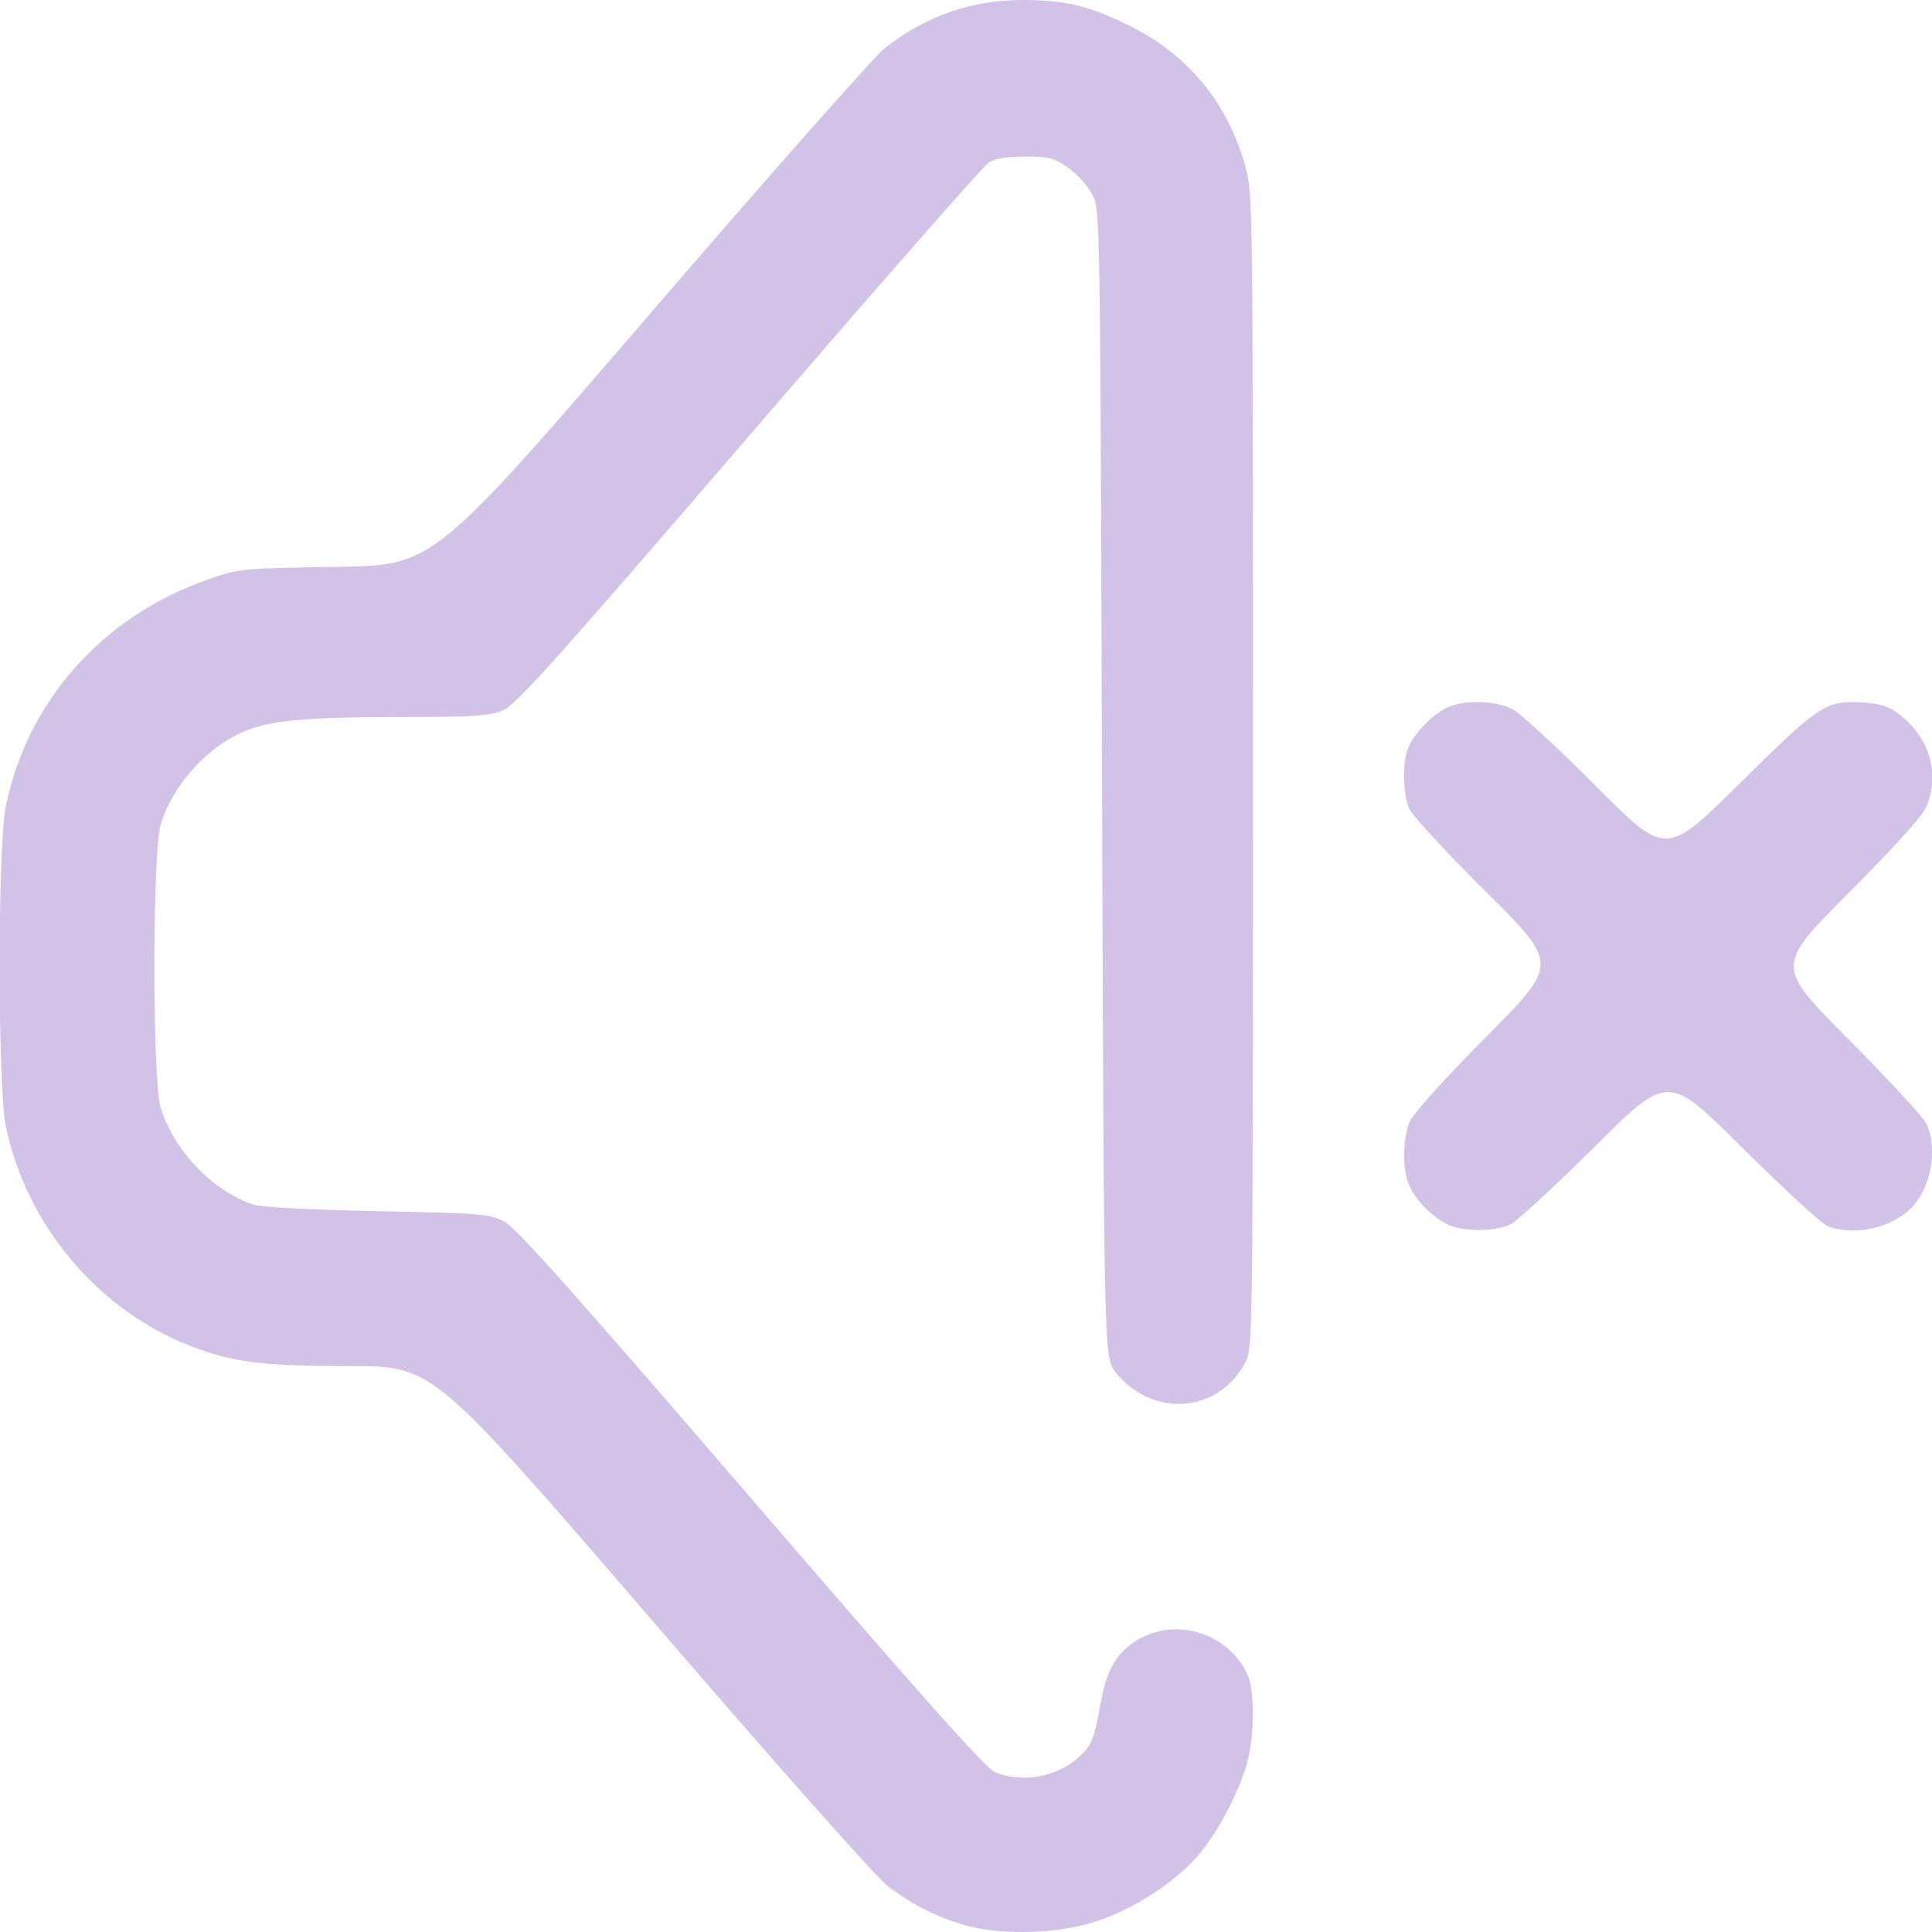
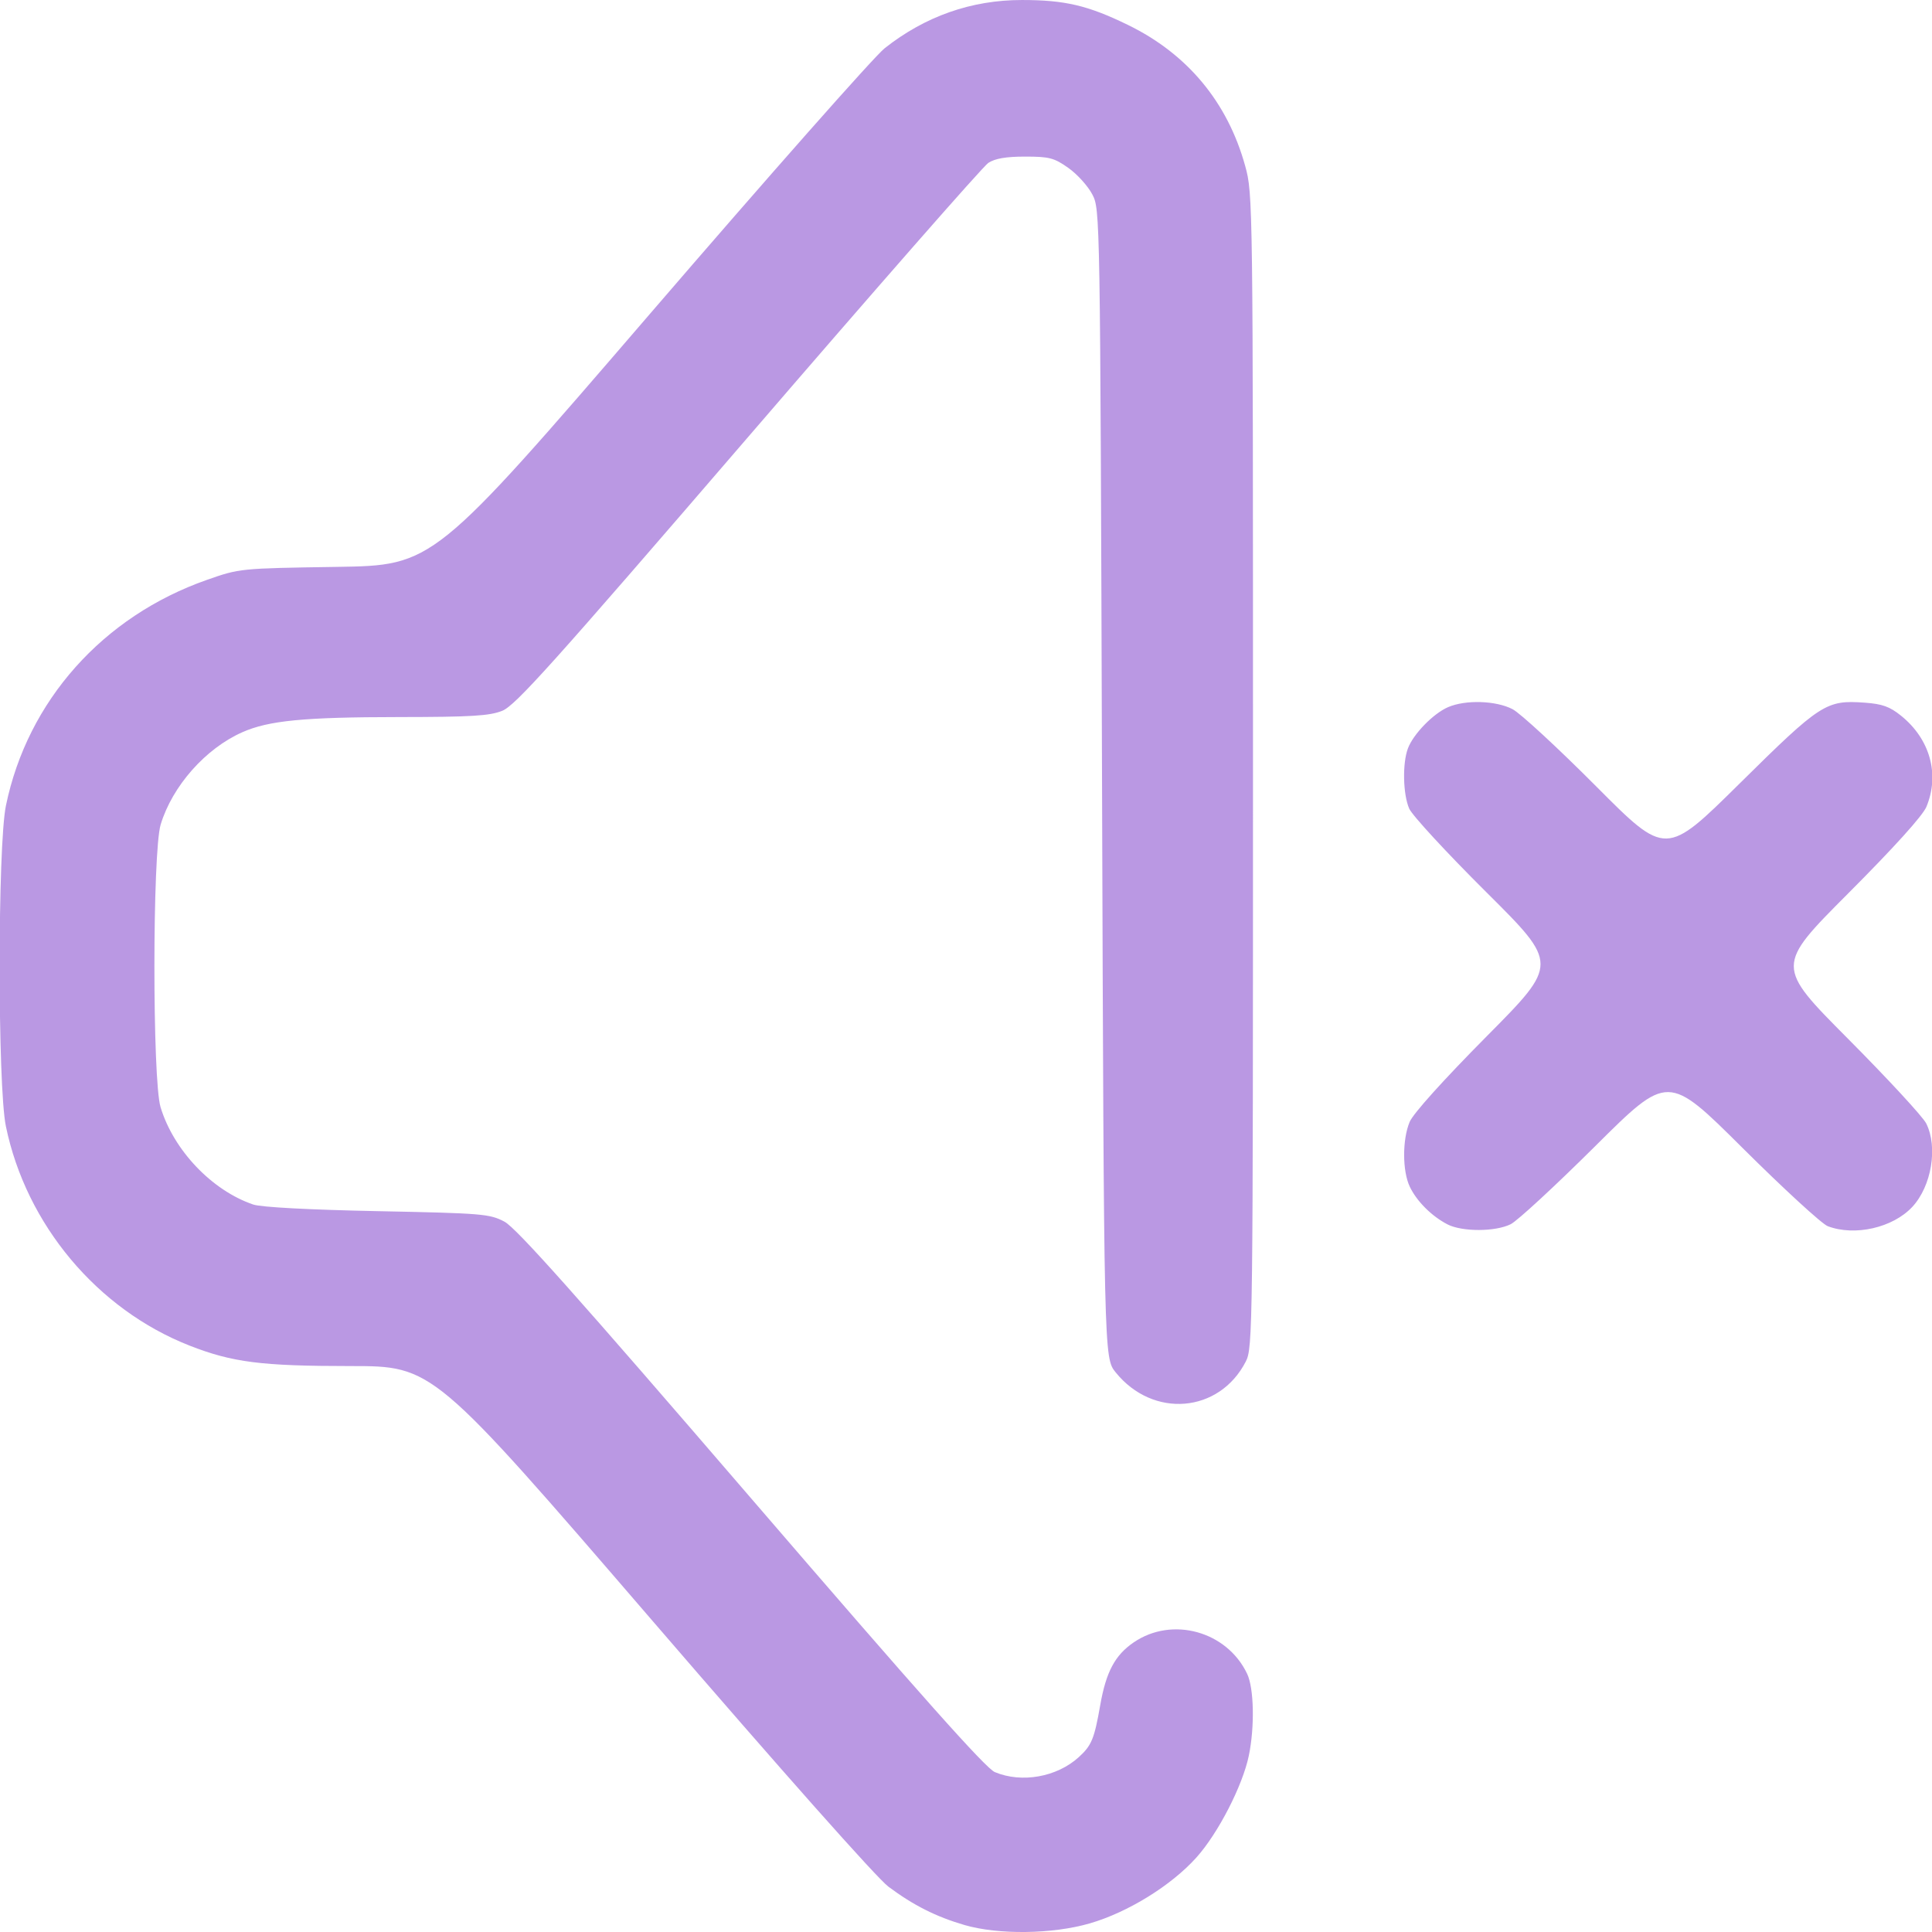
<svg xmlns="http://www.w3.org/2000/svg" xmlns:xlink="http://www.w3.org/1999/xlink" width="512" height="512" viewBox="0 0 135.467 135.467" version="1.1" id="svg1" xml:space="preserve">
  <defs id="defs1">
    <linearGradient id="linearGradient6">
-       <stop style="stop-color:#d3c2e8;stop-opacity:1;" offset="0" id="stop6" />
-       <stop style="stop-color:#d3c2e8;stop-opacity:1" offset="1" id="stop7" />
+       <stop style="stop-color:#ba98e3;stop-opacity:1;" offset="0" id="stop6" />
+       <stop style="stop-color:#ba98e3;stop-opacity:1" offset="1" id="stop7" />
    </linearGradient>
    <linearGradient xlink:href="#linearGradient6" id="linearGradient7" x1="32.758" y1="184.831" x2="118.862" y2="184.831" gradientUnits="userSpaceOnUse" gradientTransform="translate(-3.115385,-73.99039)" />
  </defs>
  <g id="layer1" transform="matrix(0.9375448,0,0,0.9375448,-27.80368,-38.56523)">
    <path style="fill:url(#linearGradient7);fill-opacity:1" d="m 101.774,185.099 c -2.107,-0.614 -3.813,-1.474 -5.672,-2.861 -0.866,-0.646 -7.93,-8.606 -17.753,-20.006 -16.315,-18.932 -16.315,-18.932 -22.492,-18.932 -6.651,0 -8.825,-0.277 -12.026,-1.531 -6.901,-2.704 -12.217,-9.053 -13.735,-16.4 -0.625,-3.024 -0.622,-20.959 0.004,-23.988 1.617,-7.831 7.243,-14.148 15.032,-16.879 2.446,-0.858 2.479,-0.861 9.695,-0.971 7.24,-0.11 7.24,-0.11 23.408,-18.89 8.892,-10.329 16.804,-19.282 17.581,-19.897 3.027,-2.392 6.486,-3.609 10.264,-3.609 3.215,0 4.93,0.402 7.922,1.858 4.455,2.167 7.463,5.783 8.78,10.555 0.577,2.09 0.583,2.534 0.583,45.237 0,41.836 -0.016,43.158 -0.537,44.173 -1.982,3.865 -6.944,4.277 -9.737,0.809 -0.873,-1.084 -0.873,-1.084 -1.015,-44.027 -0.141,-42.868 -0.142,-42.944 -0.731,-44.071 -0.324,-0.621 -1.129,-1.51 -1.788,-1.976 -1.064,-0.752 -1.427,-0.847 -3.233,-0.847 -1.427,0 -2.25,0.141 -2.755,0.472 -0.396,0.26 -8.477,9.481 -17.958,20.493 -14.671,17.04 -17.409,20.089 -18.393,20.483 -0.953,0.381 -2.305,0.463 -7.712,0.468 -7.12,0.006 -9.751,0.26 -11.724,1.133 -2.755,1.219 -5.237,4.024 -6.11,6.905 -0.62,2.046 -0.626,19.103 -0.007,21.143 0.977,3.22 3.847,6.232 6.934,7.277 0.591,0.2 4.186,0.391 9.29,0.494 7.85,0.158 8.392,0.203 9.493,0.786 0.882,0.467 5.389,5.522 18.451,20.696 12.657,14.703 17.536,20.183 18.226,20.472 2.013,0.841 4.639,0.372 6.278,-1.121 0.961,-0.876 1.159,-1.355 1.606,-3.902 0.436,-2.479 1.104,-3.728 2.505,-4.683 2.882,-1.965 6.97,-0.829 8.481,2.356 0.511,1.076 0.57,3.95 0.127,6.108 -0.462,2.247 -2.293,5.81 -3.916,7.62 -1.885,2.103 -5.129,4.109 -7.984,4.936 -2.805,0.812 -6.826,0.863 -9.383,0.118 z m 36.124,-52.403 c -1.179,-0.612 -2.294,-1.729 -2.809,-2.815 -0.556,-1.172 -0.56,-3.519 -0.008,-4.84 0.261,-0.624 2.518,-3.131 5.779,-6.42 5.351,-5.396 5.351,-5.396 -0.033,-10.75 -2.962,-2.944 -5.562,-5.762 -5.779,-6.261 -0.468,-1.076 -0.516,-3.389 -0.095,-4.506 0.406,-1.078 1.901,-2.611 3.008,-3.086 1.313,-0.563 3.577,-0.49 4.818,0.155 0.576,0.3 3.391,2.899 6.257,5.777 5.21,5.232 5.21,5.232 10.724,-0.219 6.059,-5.989 6.47,-6.255 9.35,-6.046 1.319,0.095 1.877,0.295 2.722,0.976 2.168,1.746 2.903,4.38 1.899,6.808 -0.276,0.668 -2.405,3.025 -5.853,6.482 -5.42,5.433 -5.42,5.433 -0.017,10.866 2.971,2.988 5.605,5.839 5.853,6.336 0.887,1.776 0.399,4.7 -1.044,6.247 -1.453,1.557 -4.296,2.205 -6.318,1.44 -0.437,-0.165 -3.304,-2.798 -6.372,-5.85 -5.577,-5.549 -5.577,-5.549 -11.007,-0.15 -2.986,2.969 -5.836,5.602 -6.333,5.85 -1.149,0.574 -3.643,0.578 -4.741,0.008 z" id="path6" />
  </g>
</svg>
